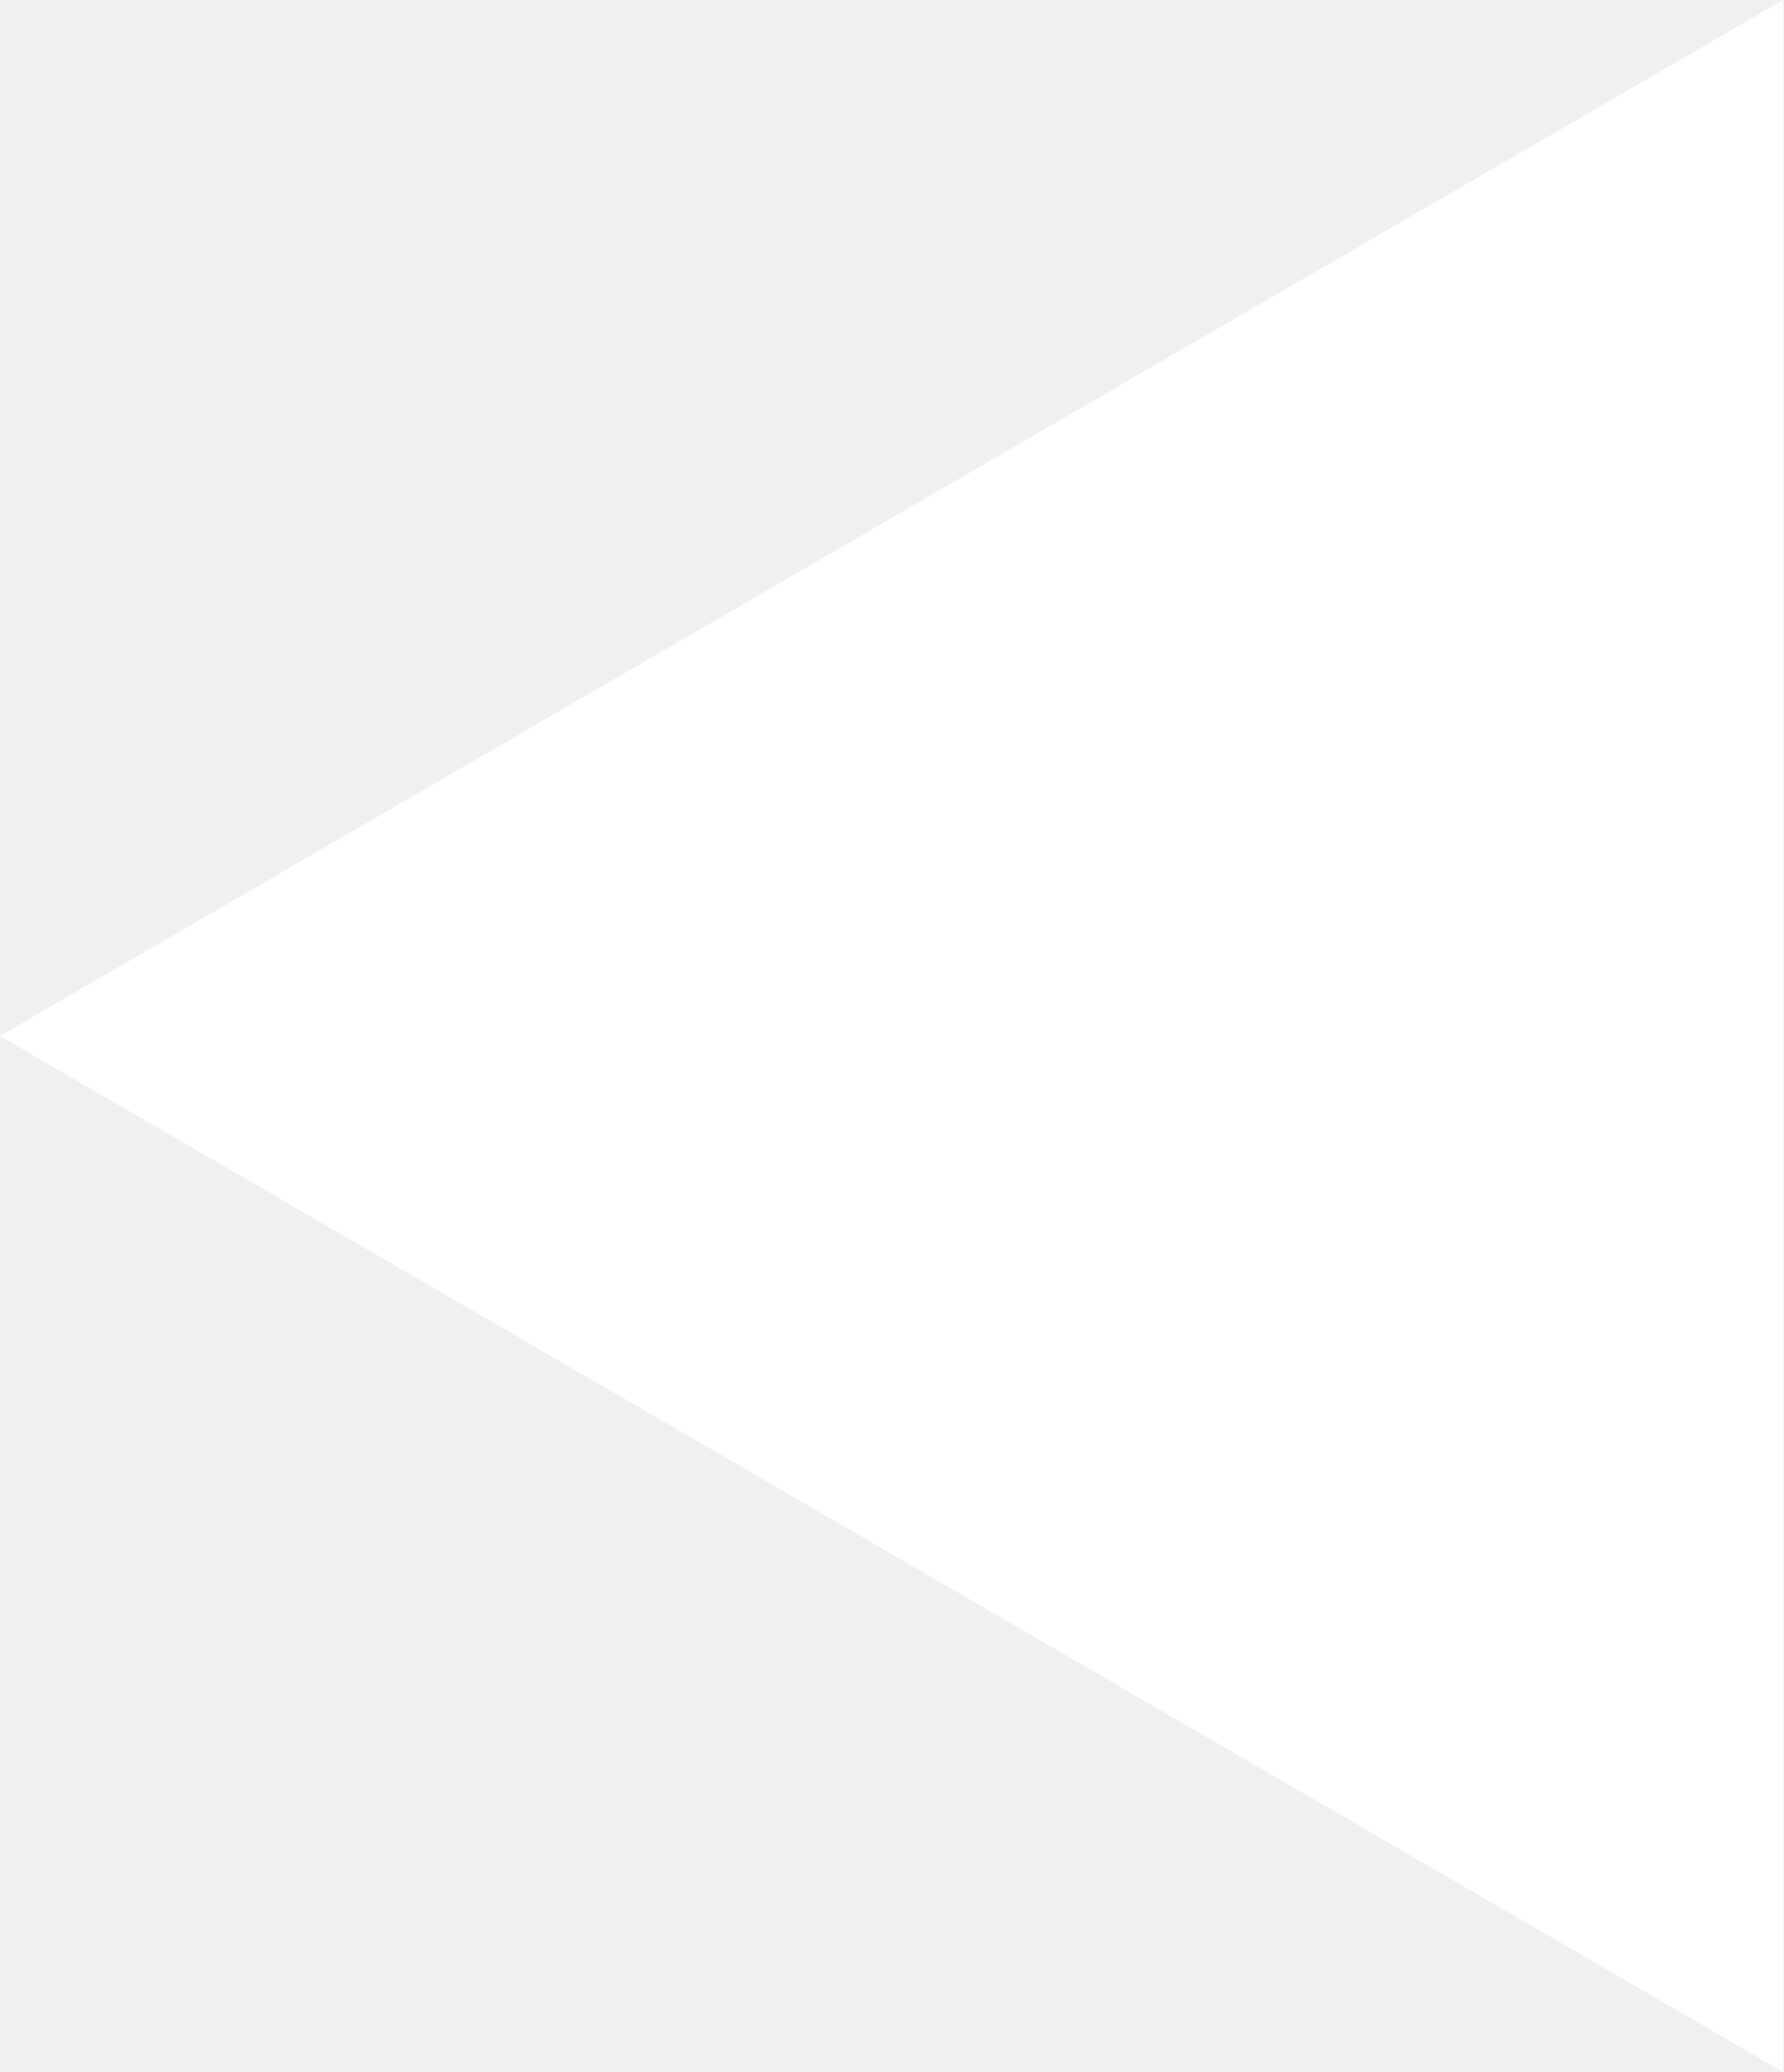
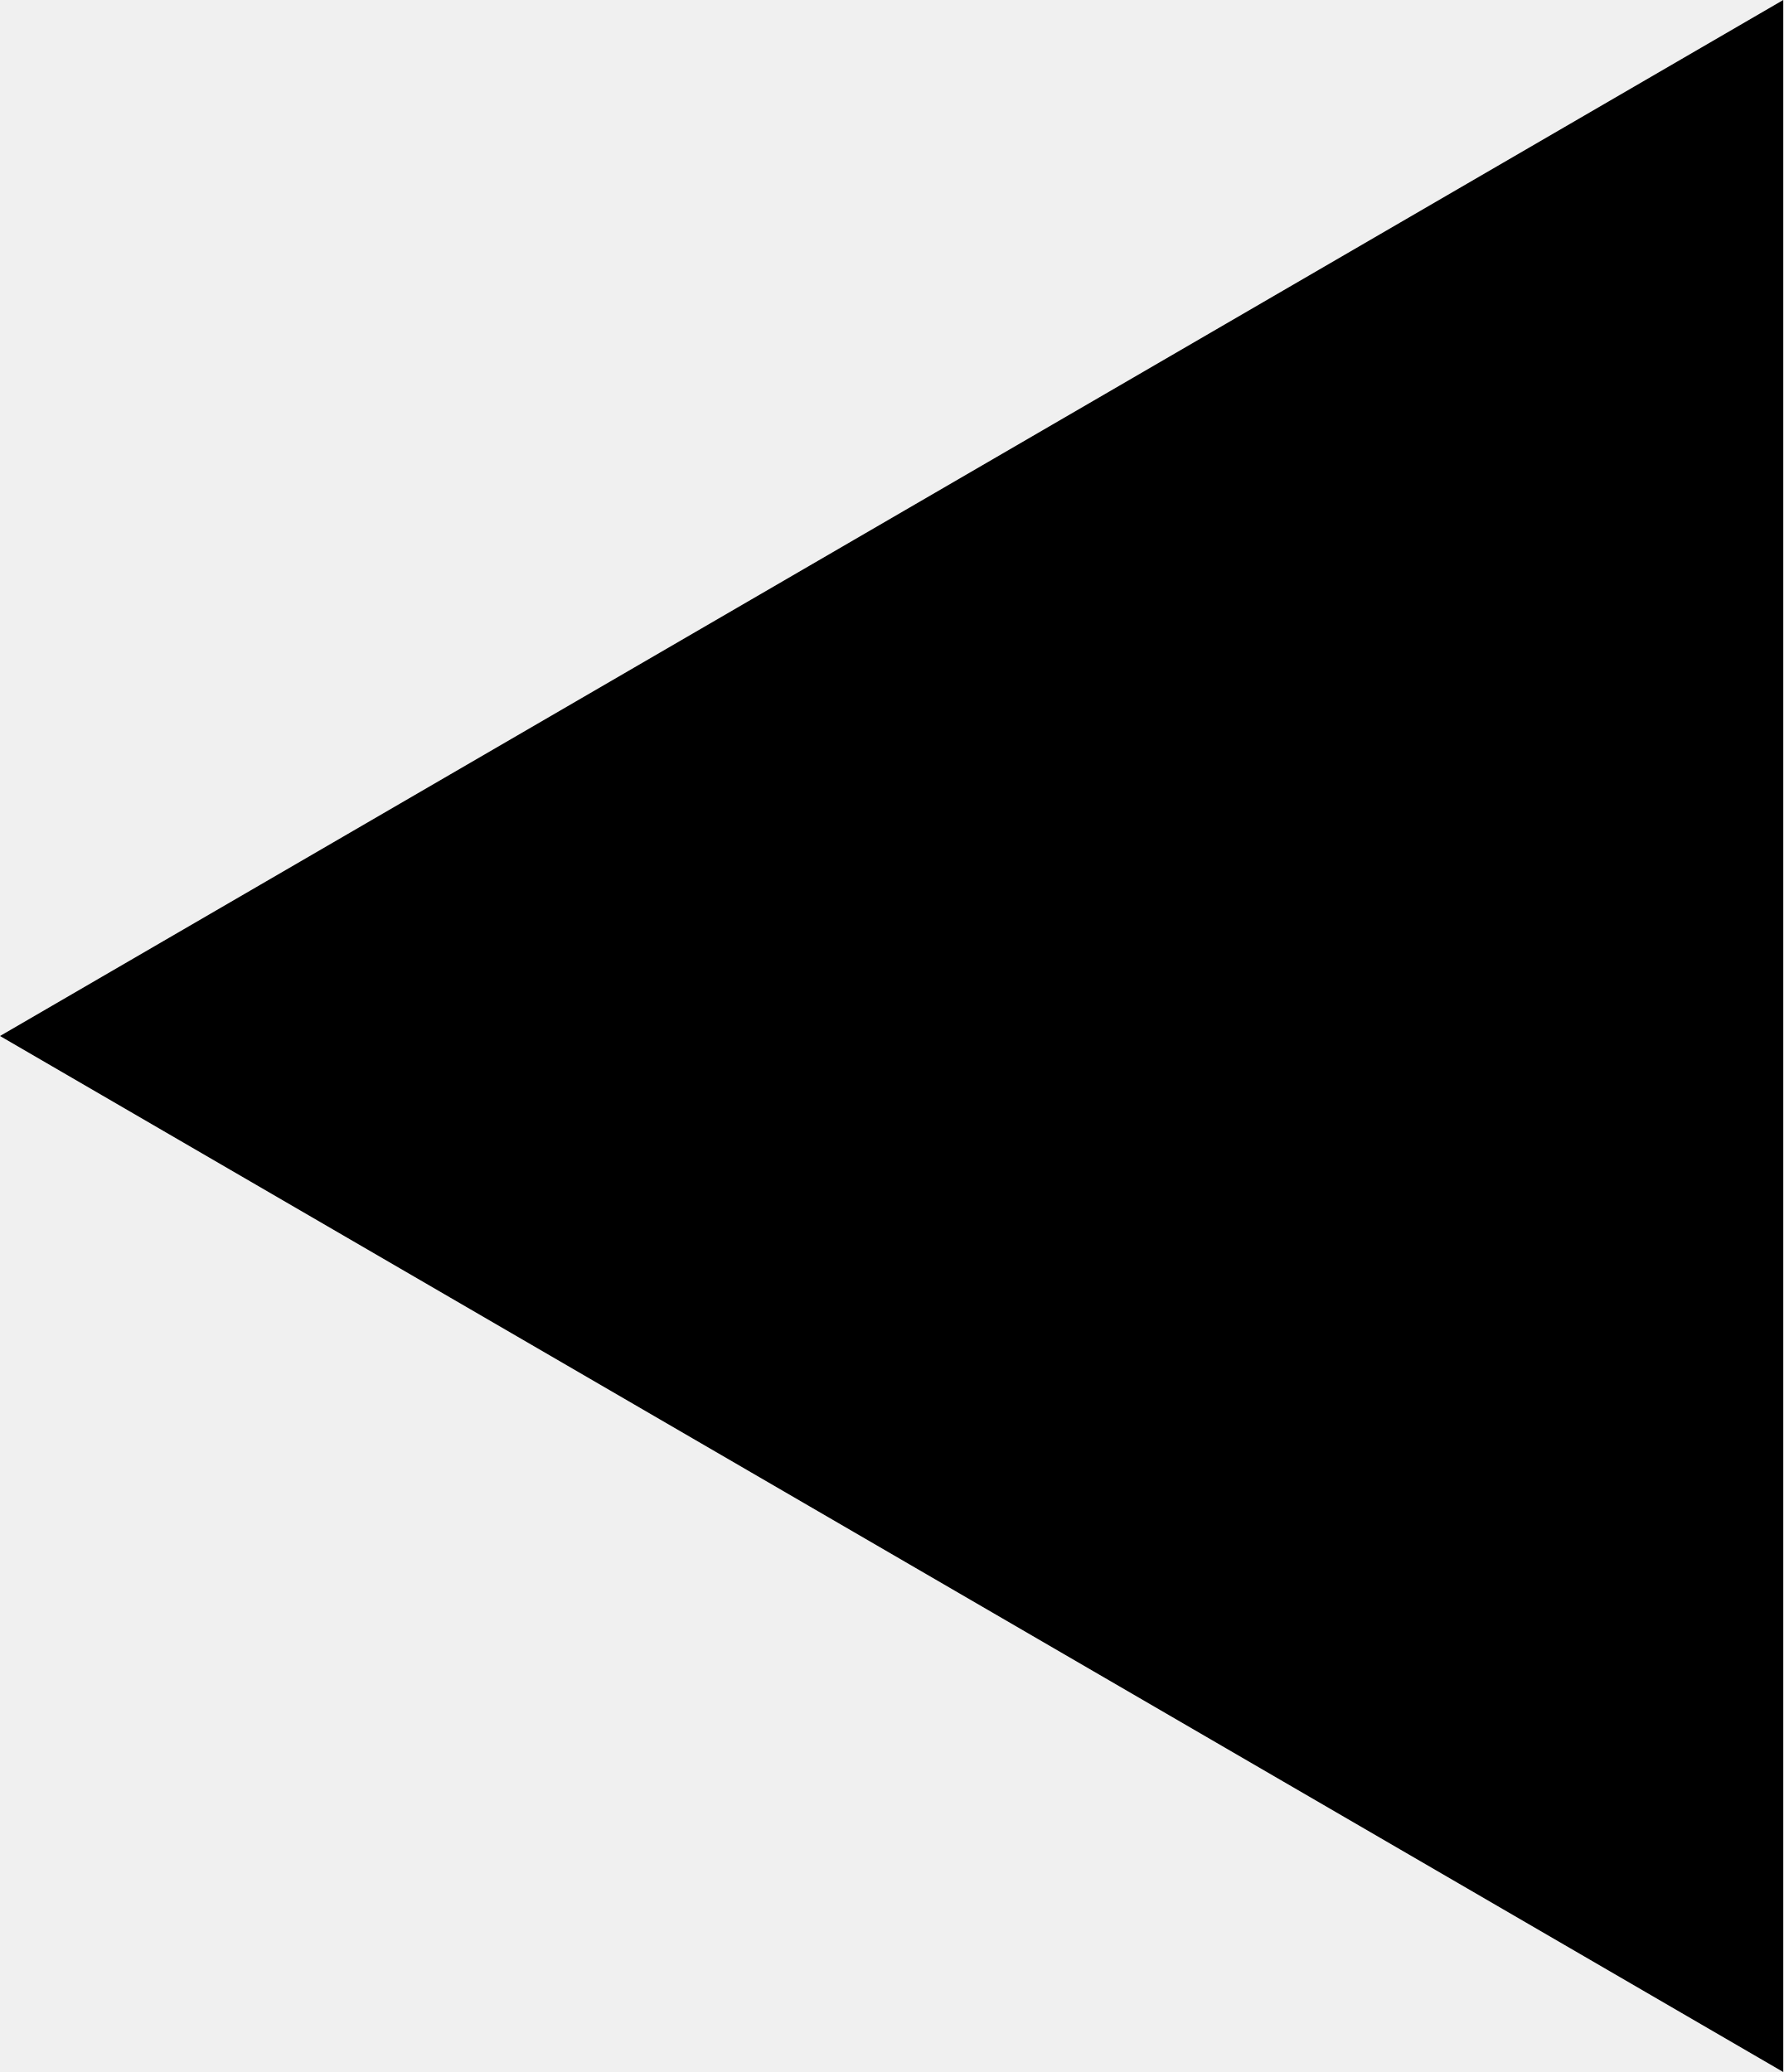
<svg xmlns="http://www.w3.org/2000/svg" width="12.657" height="14.71" viewBox="0 0 12.657 14.71">
-   <path id="arrow-left" d="M7.355,0,14.71,12.657H0Z" transform="translate(0 14.71) rotate(-90)" fill="#fff" />
+   <path id="arrow-left" d="M7.355,0,14.71,12.657H0Z" transform="translate(0 14.71) rotate(-90)" fill="#00000" />
</svg>
